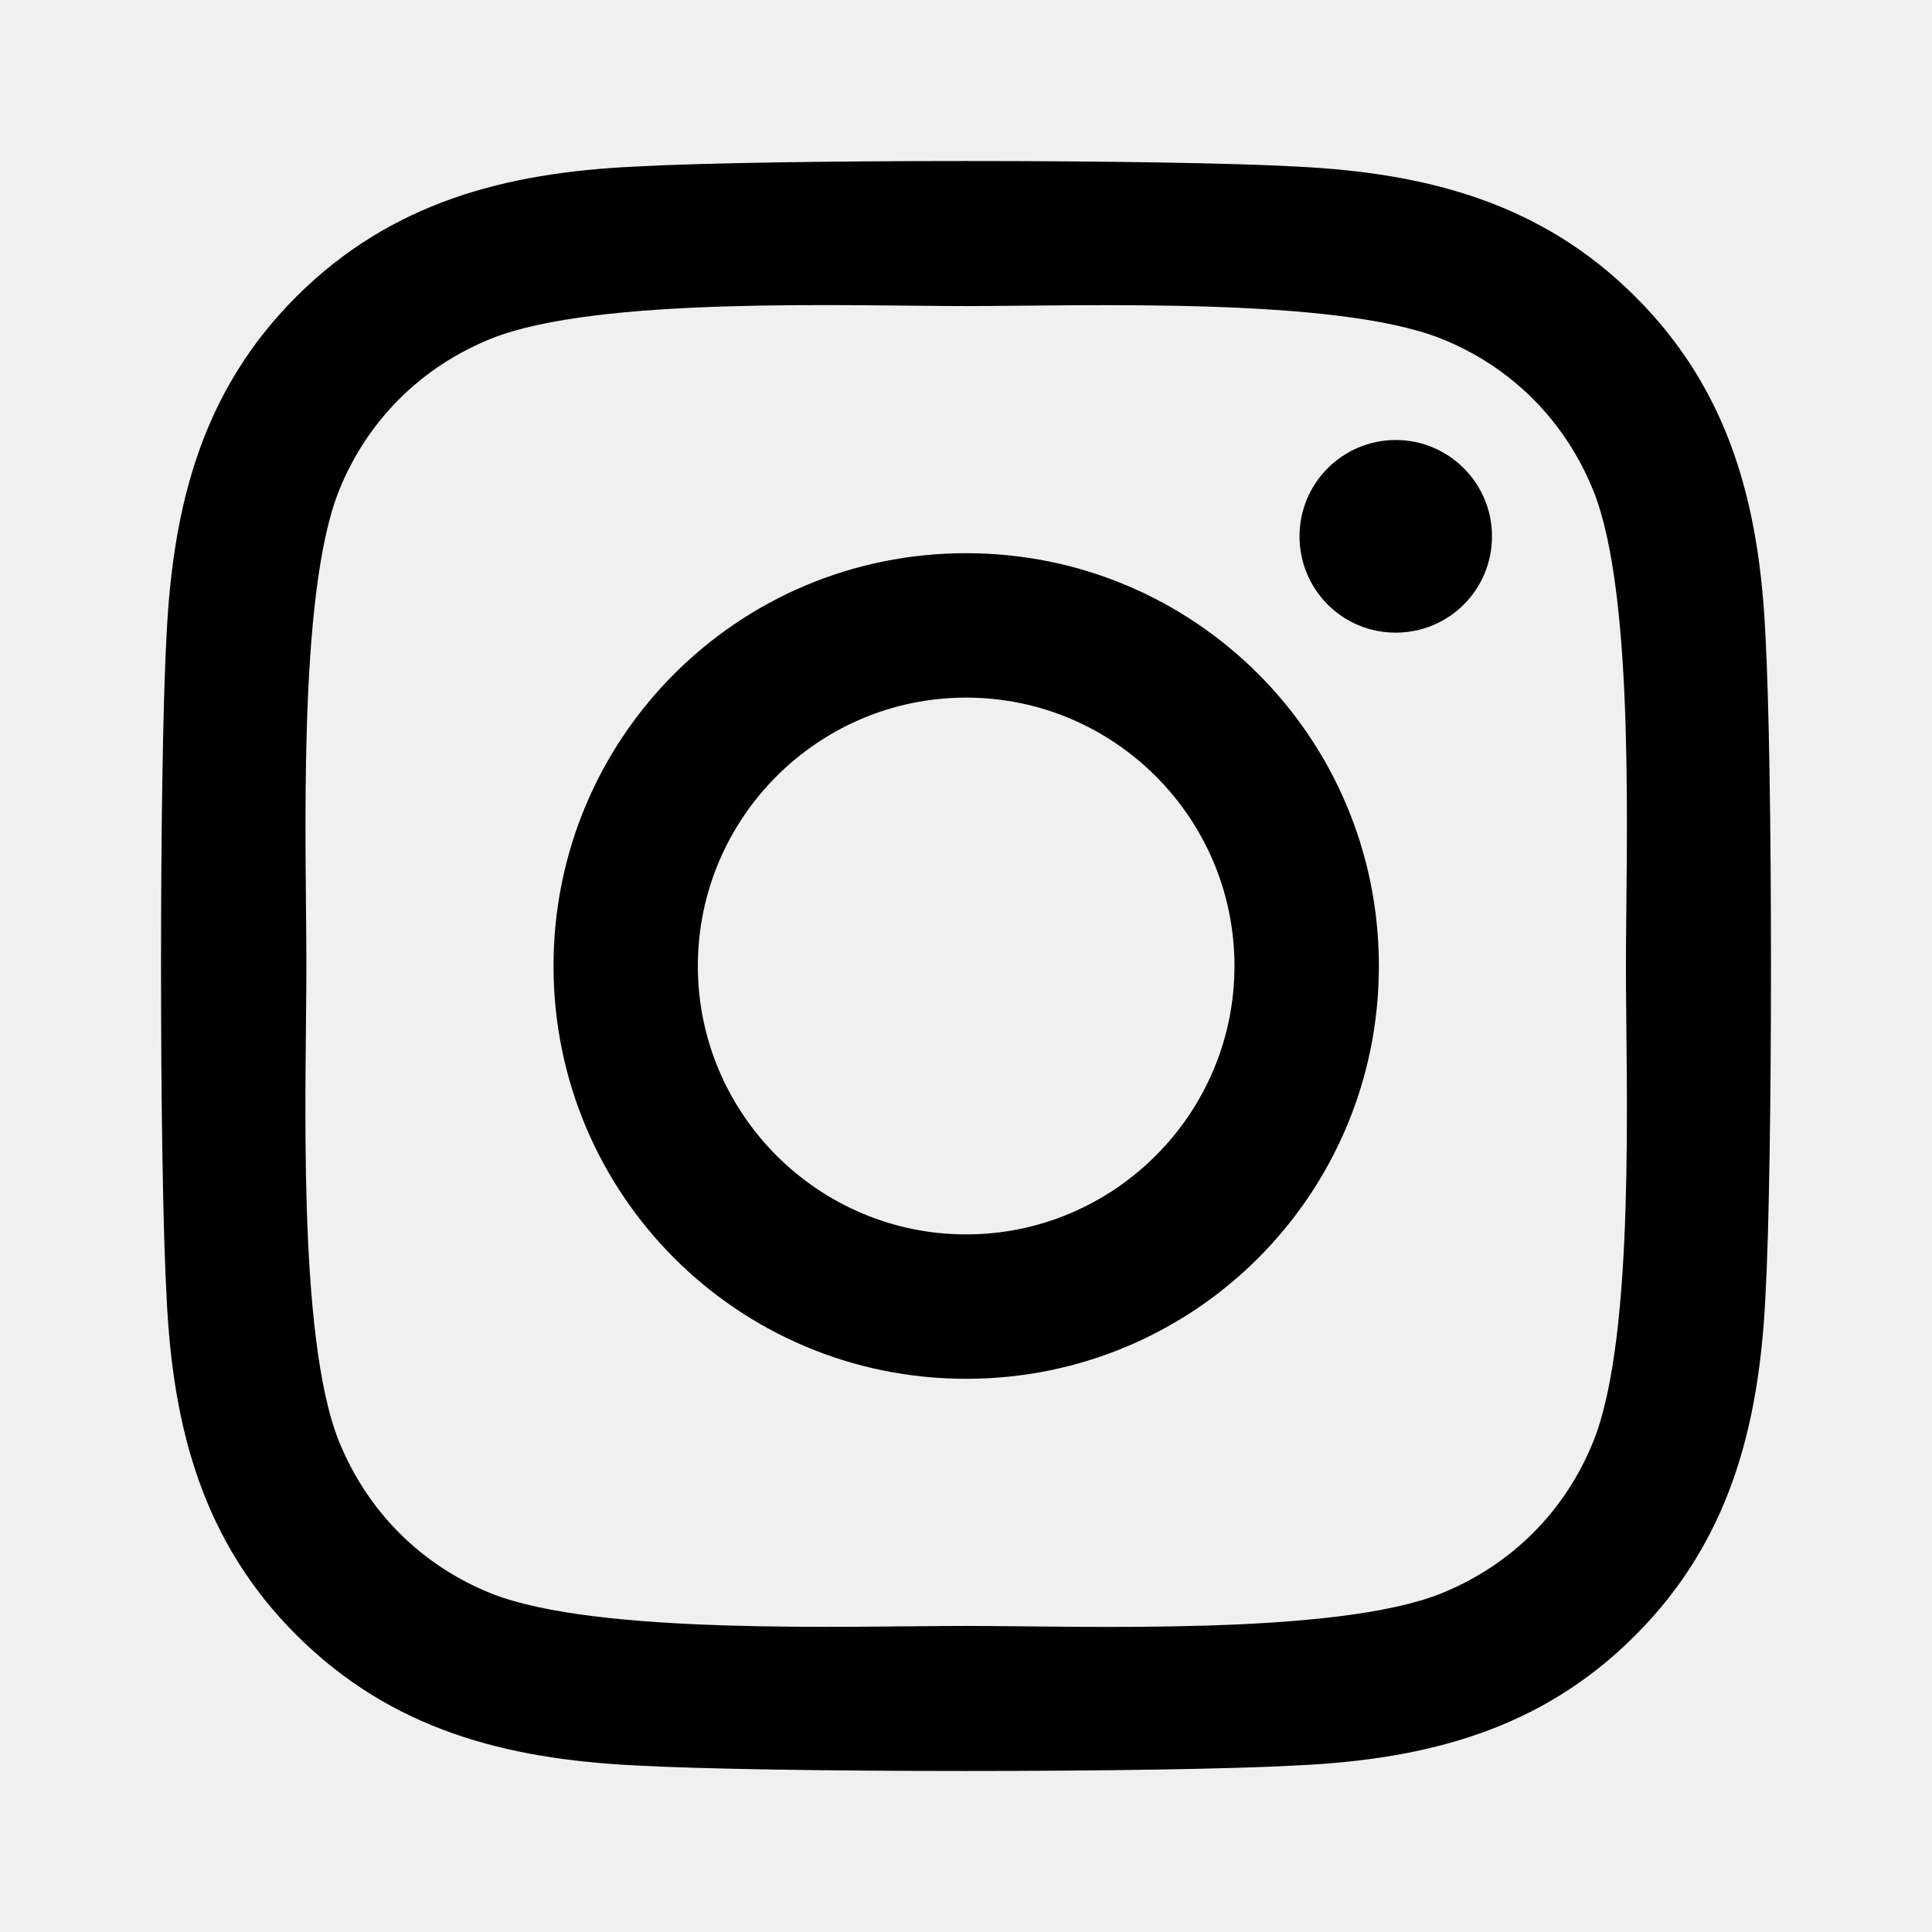
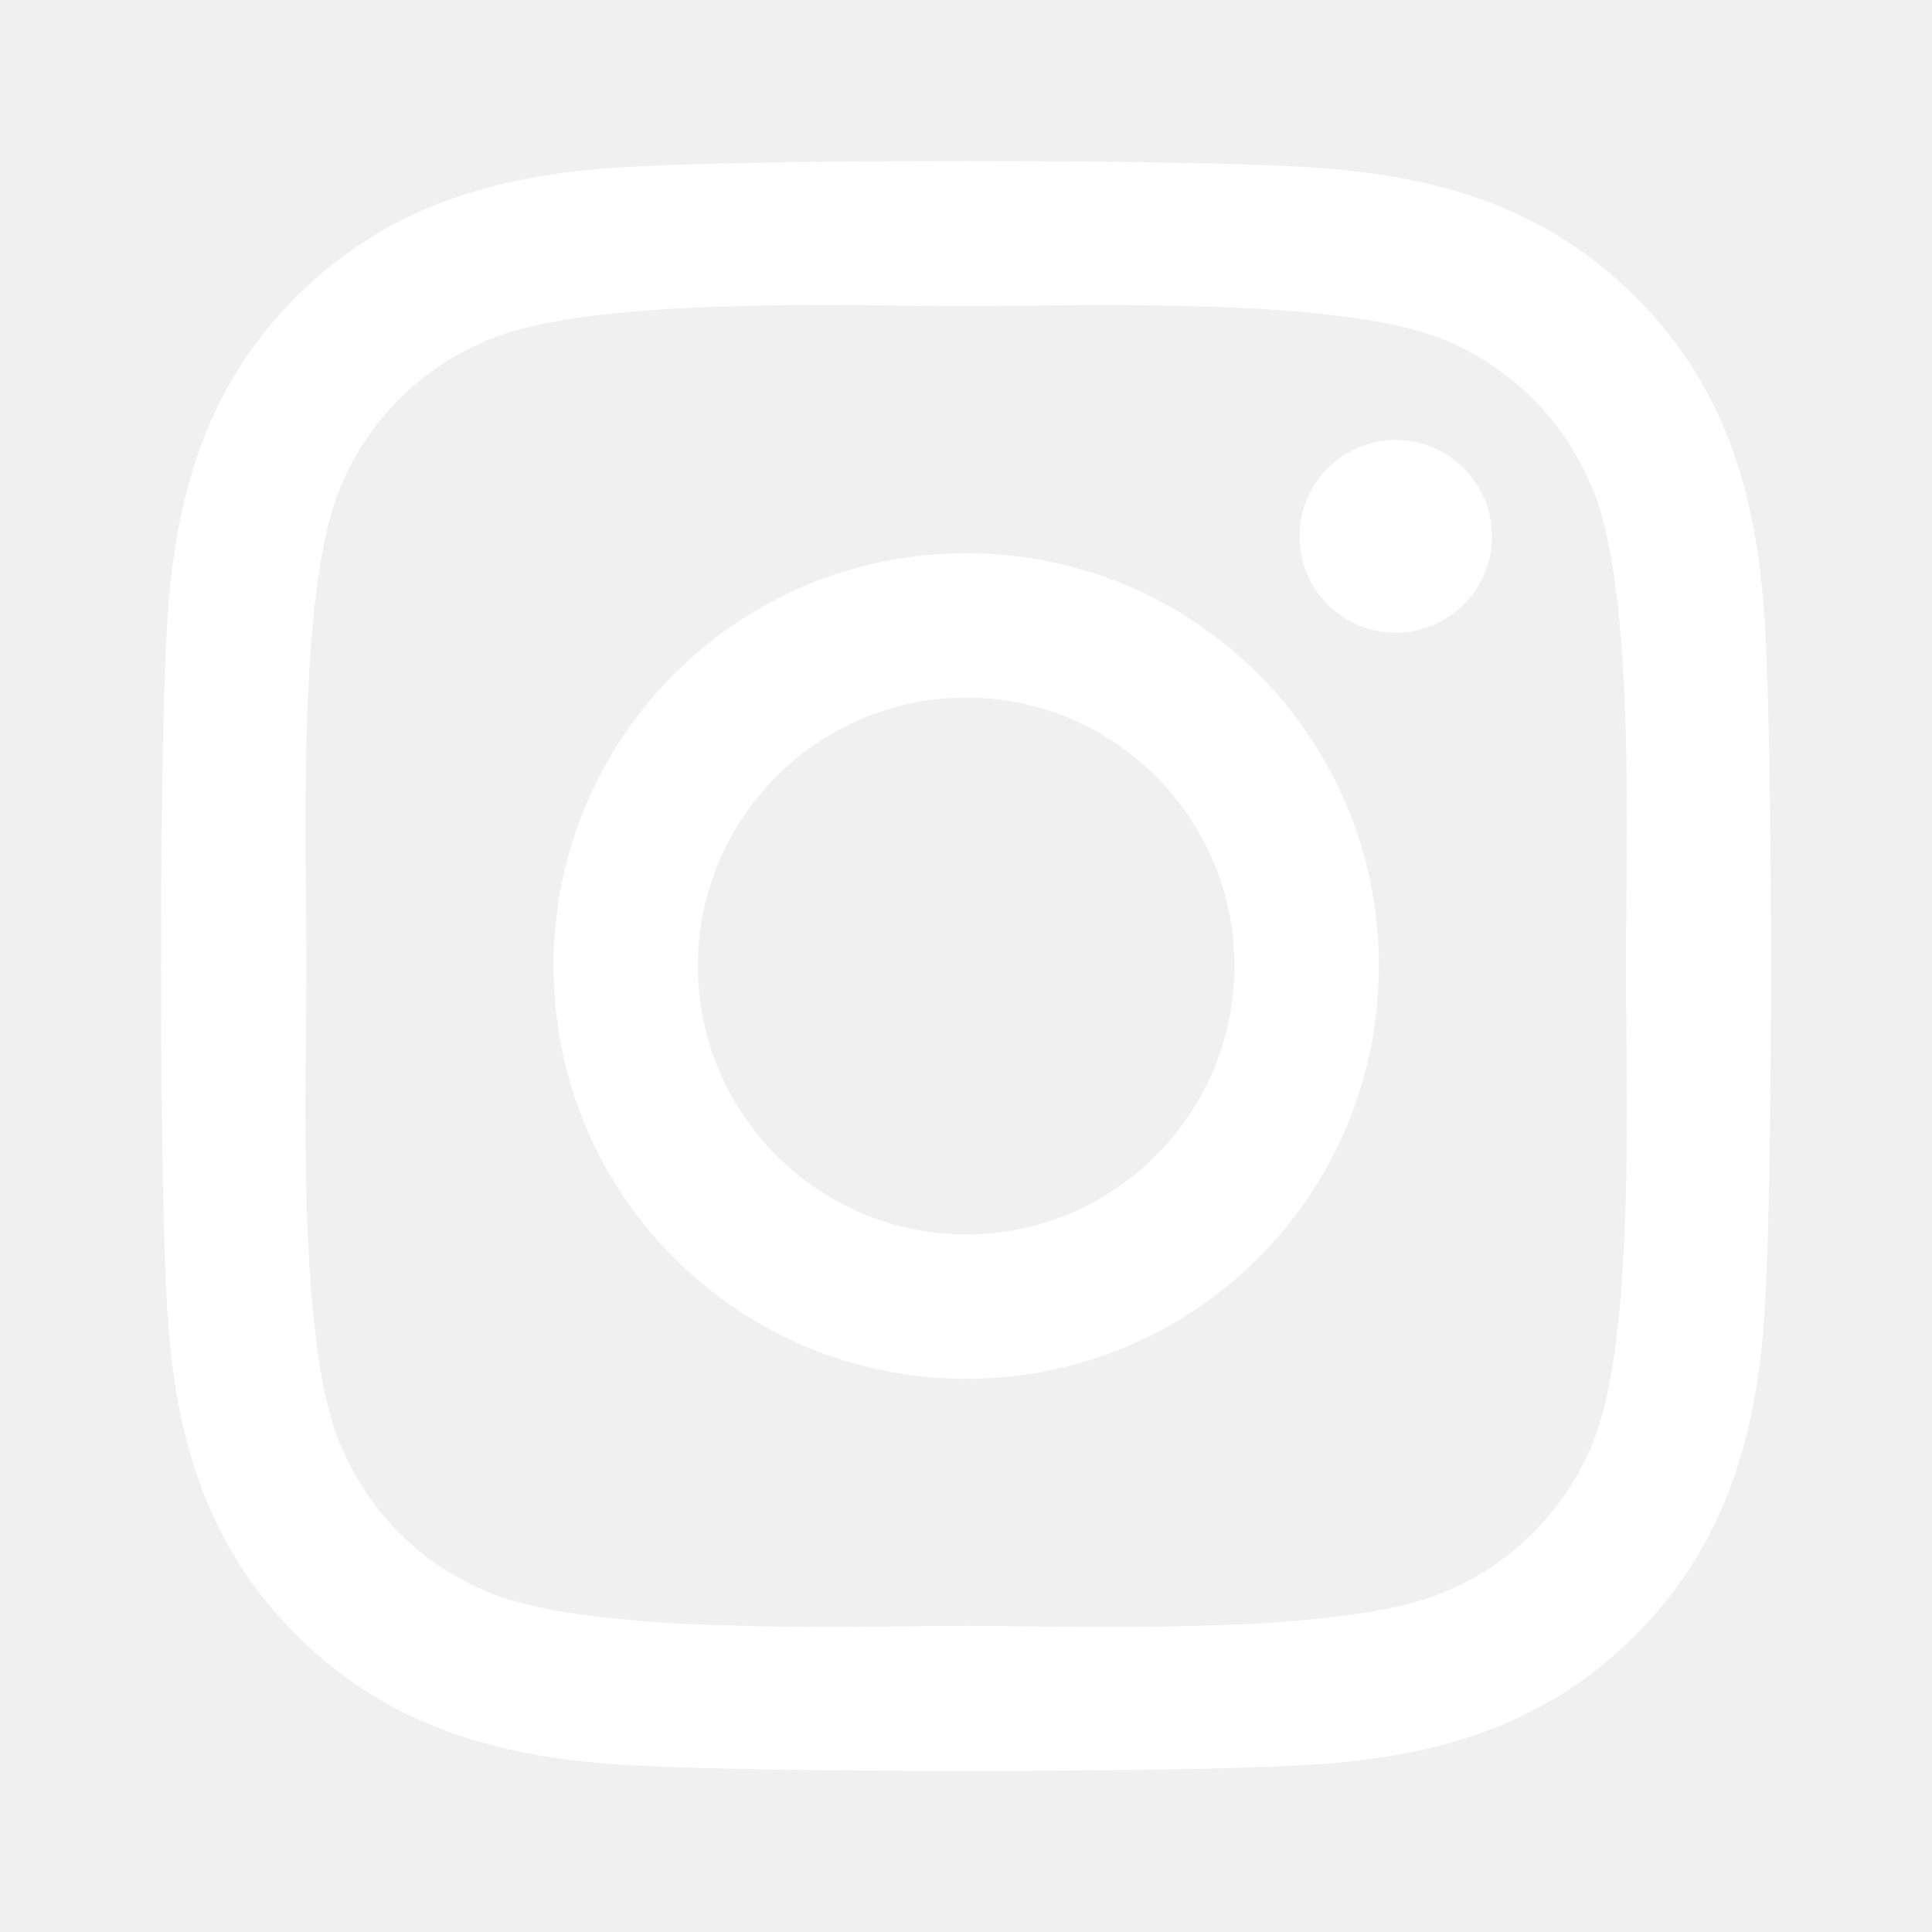
<svg xmlns="http://www.w3.org/2000/svg" width="24" height="24" viewBox="0 0 24 24" fill="none">
-   <path d="M12.002 6.872C9.165 6.872 6.876 9.162 6.876 12C6.876 14.838 9.165 17.128 12.002 17.128C14.84 17.128 17.129 14.838 17.129 12C17.129 9.162 14.84 6.872 12.002 6.872ZM12.002 15.334C10.168 15.334 8.669 13.839 8.669 12C8.669 10.161 10.164 8.666 12.002 8.666C13.841 8.666 15.335 10.161 15.335 12C15.335 13.839 13.836 15.334 12.002 15.334ZM18.534 6.662C18.534 7.327 17.999 7.859 17.338 7.859C16.674 7.859 16.143 7.323 16.143 6.662C16.143 6.002 16.678 5.466 17.338 5.466C17.999 5.466 18.534 6.002 18.534 6.662ZM21.93 7.876C21.854 6.274 21.488 4.855 20.315 3.686C19.146 2.517 17.727 2.151 16.125 2.07C14.474 1.977 9.526 1.977 7.875 2.07C6.278 2.146 4.859 2.512 3.685 3.681C2.512 4.851 2.151 6.27 2.07 7.872C1.977 9.523 1.977 14.472 2.07 16.124C2.146 17.726 2.512 19.145 3.685 20.314C4.859 21.483 6.273 21.849 7.875 21.93C9.526 22.023 14.474 22.023 16.125 21.93C17.727 21.854 19.146 21.488 20.315 20.314C21.483 19.145 21.849 17.726 21.93 16.124C22.023 14.472 22.023 9.528 21.93 7.876ZM19.797 17.895C19.449 18.77 18.775 19.444 17.896 19.797C16.58 20.319 13.457 20.198 12.002 20.198C10.548 20.198 7.42 20.314 6.108 19.797C5.234 19.448 4.56 18.774 4.207 17.895C3.685 16.579 3.806 13.455 3.806 12C3.806 10.545 3.69 7.417 4.207 6.105C4.555 5.23 5.229 4.556 6.108 4.204C7.424 3.681 10.548 3.802 12.002 3.802C13.457 3.802 16.584 3.686 17.896 4.204C18.771 4.552 19.445 5.225 19.797 6.105C20.319 7.421 20.198 10.545 20.198 12C20.198 13.455 20.319 16.583 19.797 17.895Z" fill="black" />
+   <path d="M12.002 6.872C9.165 6.872 6.876 9.162 6.876 12C6.876 14.838 9.165 17.128 12.002 17.128C14.84 17.128 17.129 14.838 17.129 12C17.129 9.162 14.84 6.872 12.002 6.872ZM12.002 15.334C10.168 15.334 8.669 13.839 8.669 12C8.669 10.161 10.164 8.666 12.002 8.666C13.841 8.666 15.335 10.161 15.335 12C15.335 13.839 13.836 15.334 12.002 15.334ZM18.534 6.662C18.534 7.327 17.999 7.859 17.338 7.859C16.674 7.859 16.143 7.323 16.143 6.662C16.143 6.002 16.678 5.466 17.338 5.466C17.999 5.466 18.534 6.002 18.534 6.662ZM21.93 7.876C21.854 6.274 21.488 4.855 20.315 3.686C19.146 2.517 17.727 2.151 16.125 2.07C14.474 1.977 9.526 1.977 7.875 2.07C6.278 2.146 4.859 2.512 3.685 3.681C2.512 4.851 2.151 6.27 2.07 7.872C1.977 9.523 1.977 14.472 2.07 16.124C2.146 17.726 2.512 19.145 3.685 20.314C4.859 21.483 6.273 21.849 7.875 21.93C9.526 22.023 14.474 22.023 16.125 21.93C17.727 21.854 19.146 21.488 20.315 20.314C21.483 19.145 21.849 17.726 21.93 16.124C22.023 14.472 22.023 9.528 21.93 7.876ZM19.797 17.895C19.449 18.77 18.775 19.444 17.896 19.797C16.58 20.319 13.457 20.198 12.002 20.198C10.548 20.198 7.42 20.314 6.108 19.797C5.234 19.448 4.56 18.774 4.207 17.895C3.685 16.579 3.806 13.455 3.806 12C3.806 10.545 3.69 7.417 4.207 6.105C4.555 5.23 5.229 4.556 6.108 4.204C7.424 3.681 10.548 3.802 12.002 3.802C13.457 3.802 16.584 3.686 17.896 4.204C18.771 4.552 19.445 5.225 19.797 6.105C20.319 7.421 20.198 10.545 20.198 12C20.198 13.455 20.319 16.583 19.797 17.895Z" fill="white" />
</svg>
